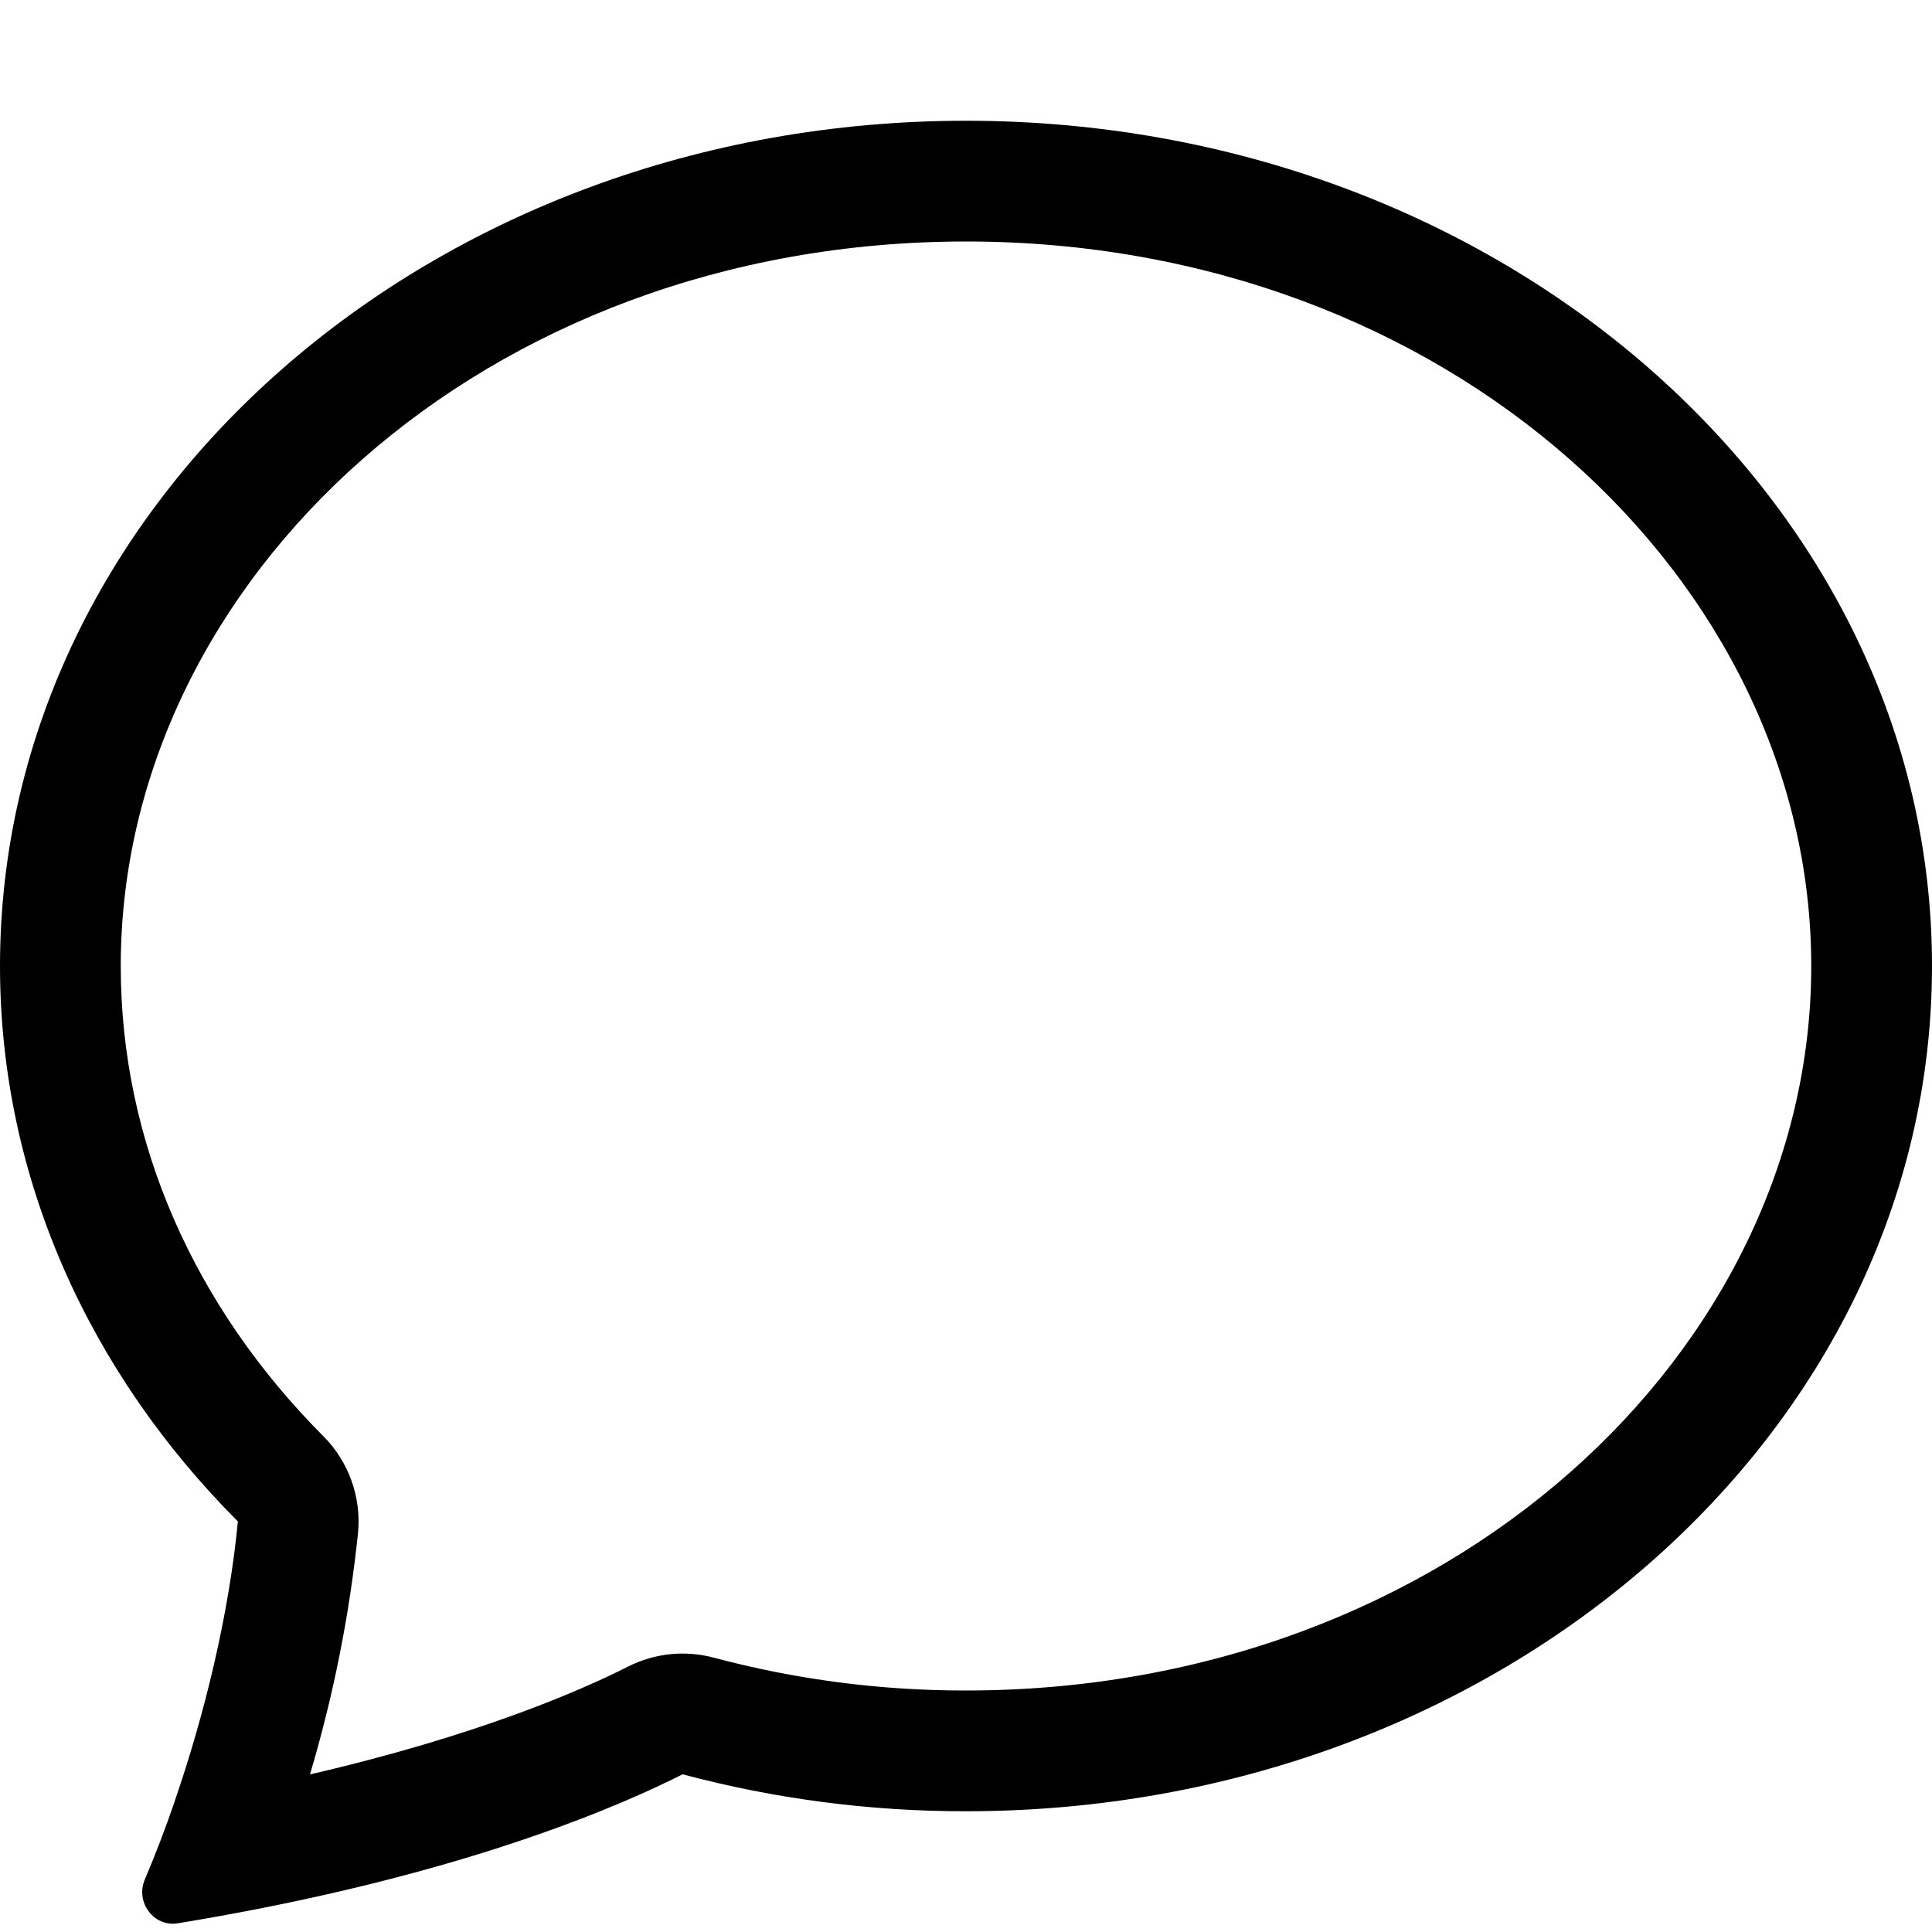
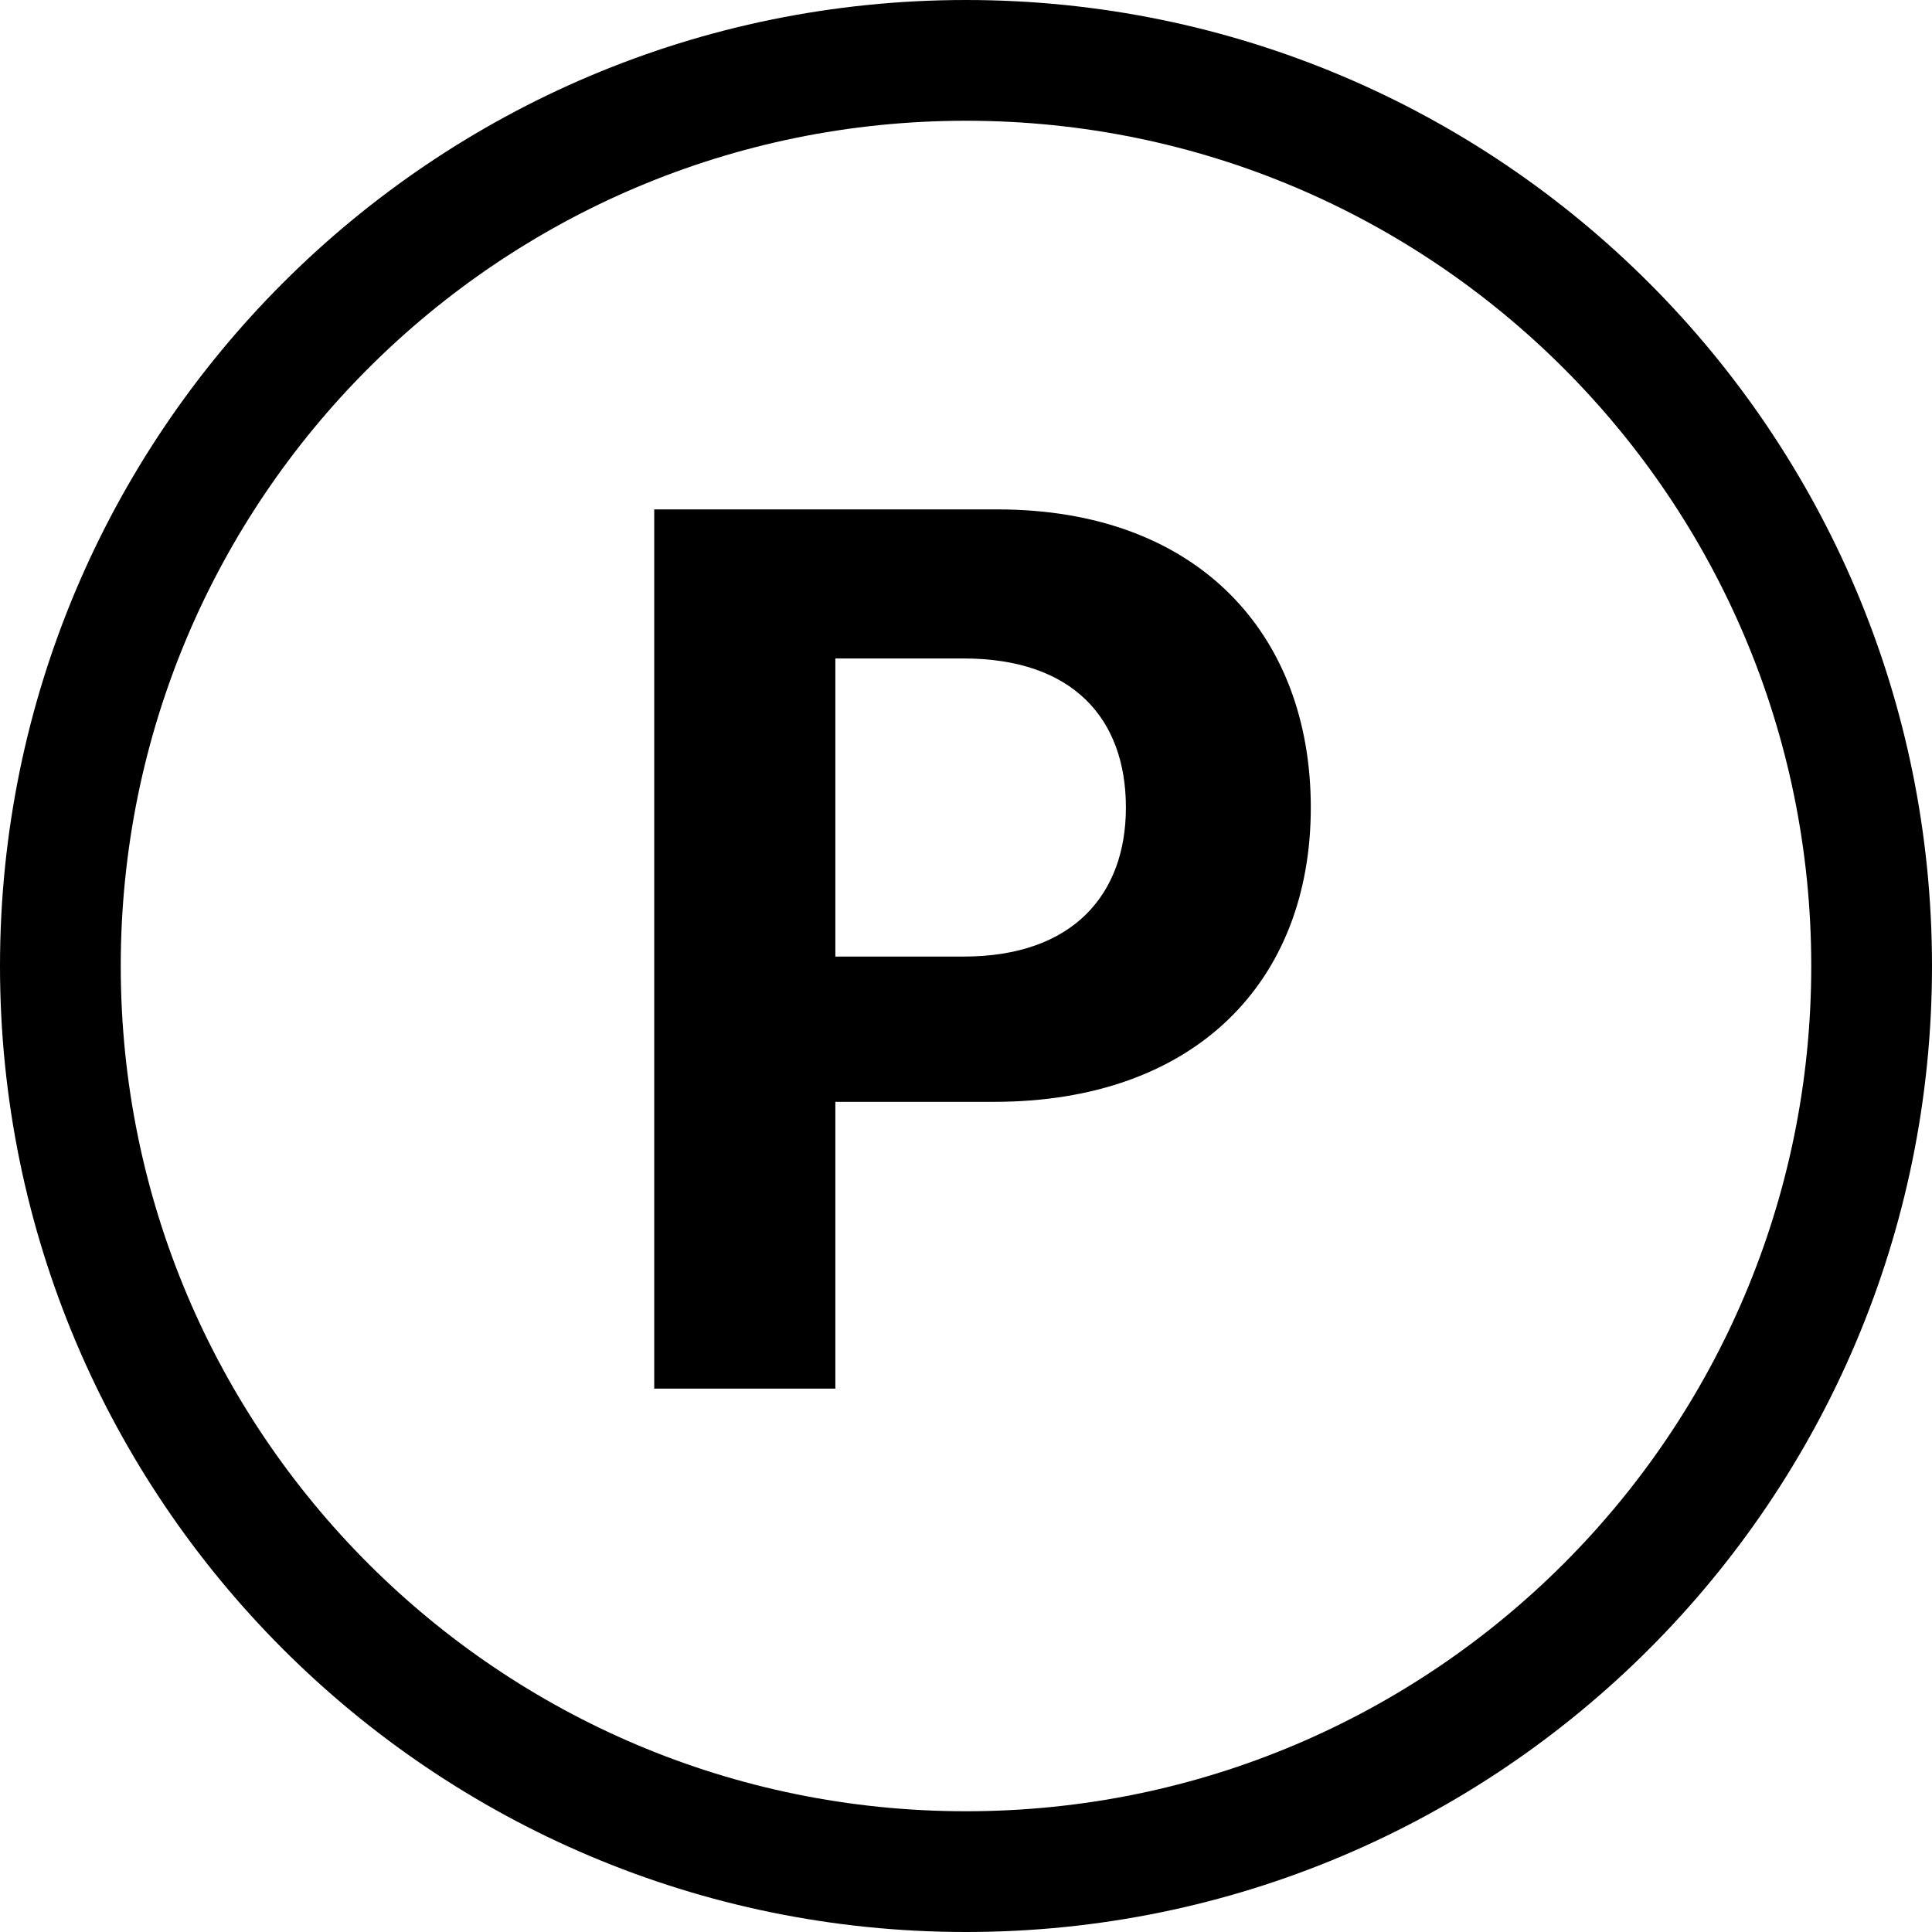
- <svg xmlns="http://www.w3.org/2000/svg" width="16" height="16" fill="currentColor" class="bi bi-chat" viewBox="0 0 16 16">
-   <path d="M2.678 11.894a1 1 0 0 1 .287.801 10.97 10.97 0 0 1-.398 2c1.395-.323 2.247-.697 2.634-.893a1 1 0 0 1 .71-.074A8.06 8.06 0 0 0 8 14c3.996 0 7-2.807 7-6 0-3.192-3.004-6-7-6S1 4.808 1 8c0 1.468.617 2.83 1.678 3.894zm-.493 3.905a21.682 21.682 0 0 1-.713.129c-.2.032-.352-.176-.273-.362a9.68 9.68 0 0 0 .244-.637l.003-.01c.248-.72.45-1.548.524-2.319C.743 11.37 0 9.76 0 8c0-3.866 3.582-7 8-7s8 3.134 8 7-3.582 7-8 7a9.06 9.06 0 0 1-2.347-.306c-.52.263-1.639.742-3.468 1.105z" />
+ <svg xmlns="http://www.w3.org/2000/svg" width="16" height="16" viewBox="0 0 16 16" fill="currentColor">
+   <circle cx="8" cy="8" r="7.5" fill="none" stroke="currentColor" stroke-width="1" />
+   <text x="8" y="11.5" text-anchor="middle" font-family="Inter, sans-serif" font-weight="700" font-size="10">P</text>
</svg>
